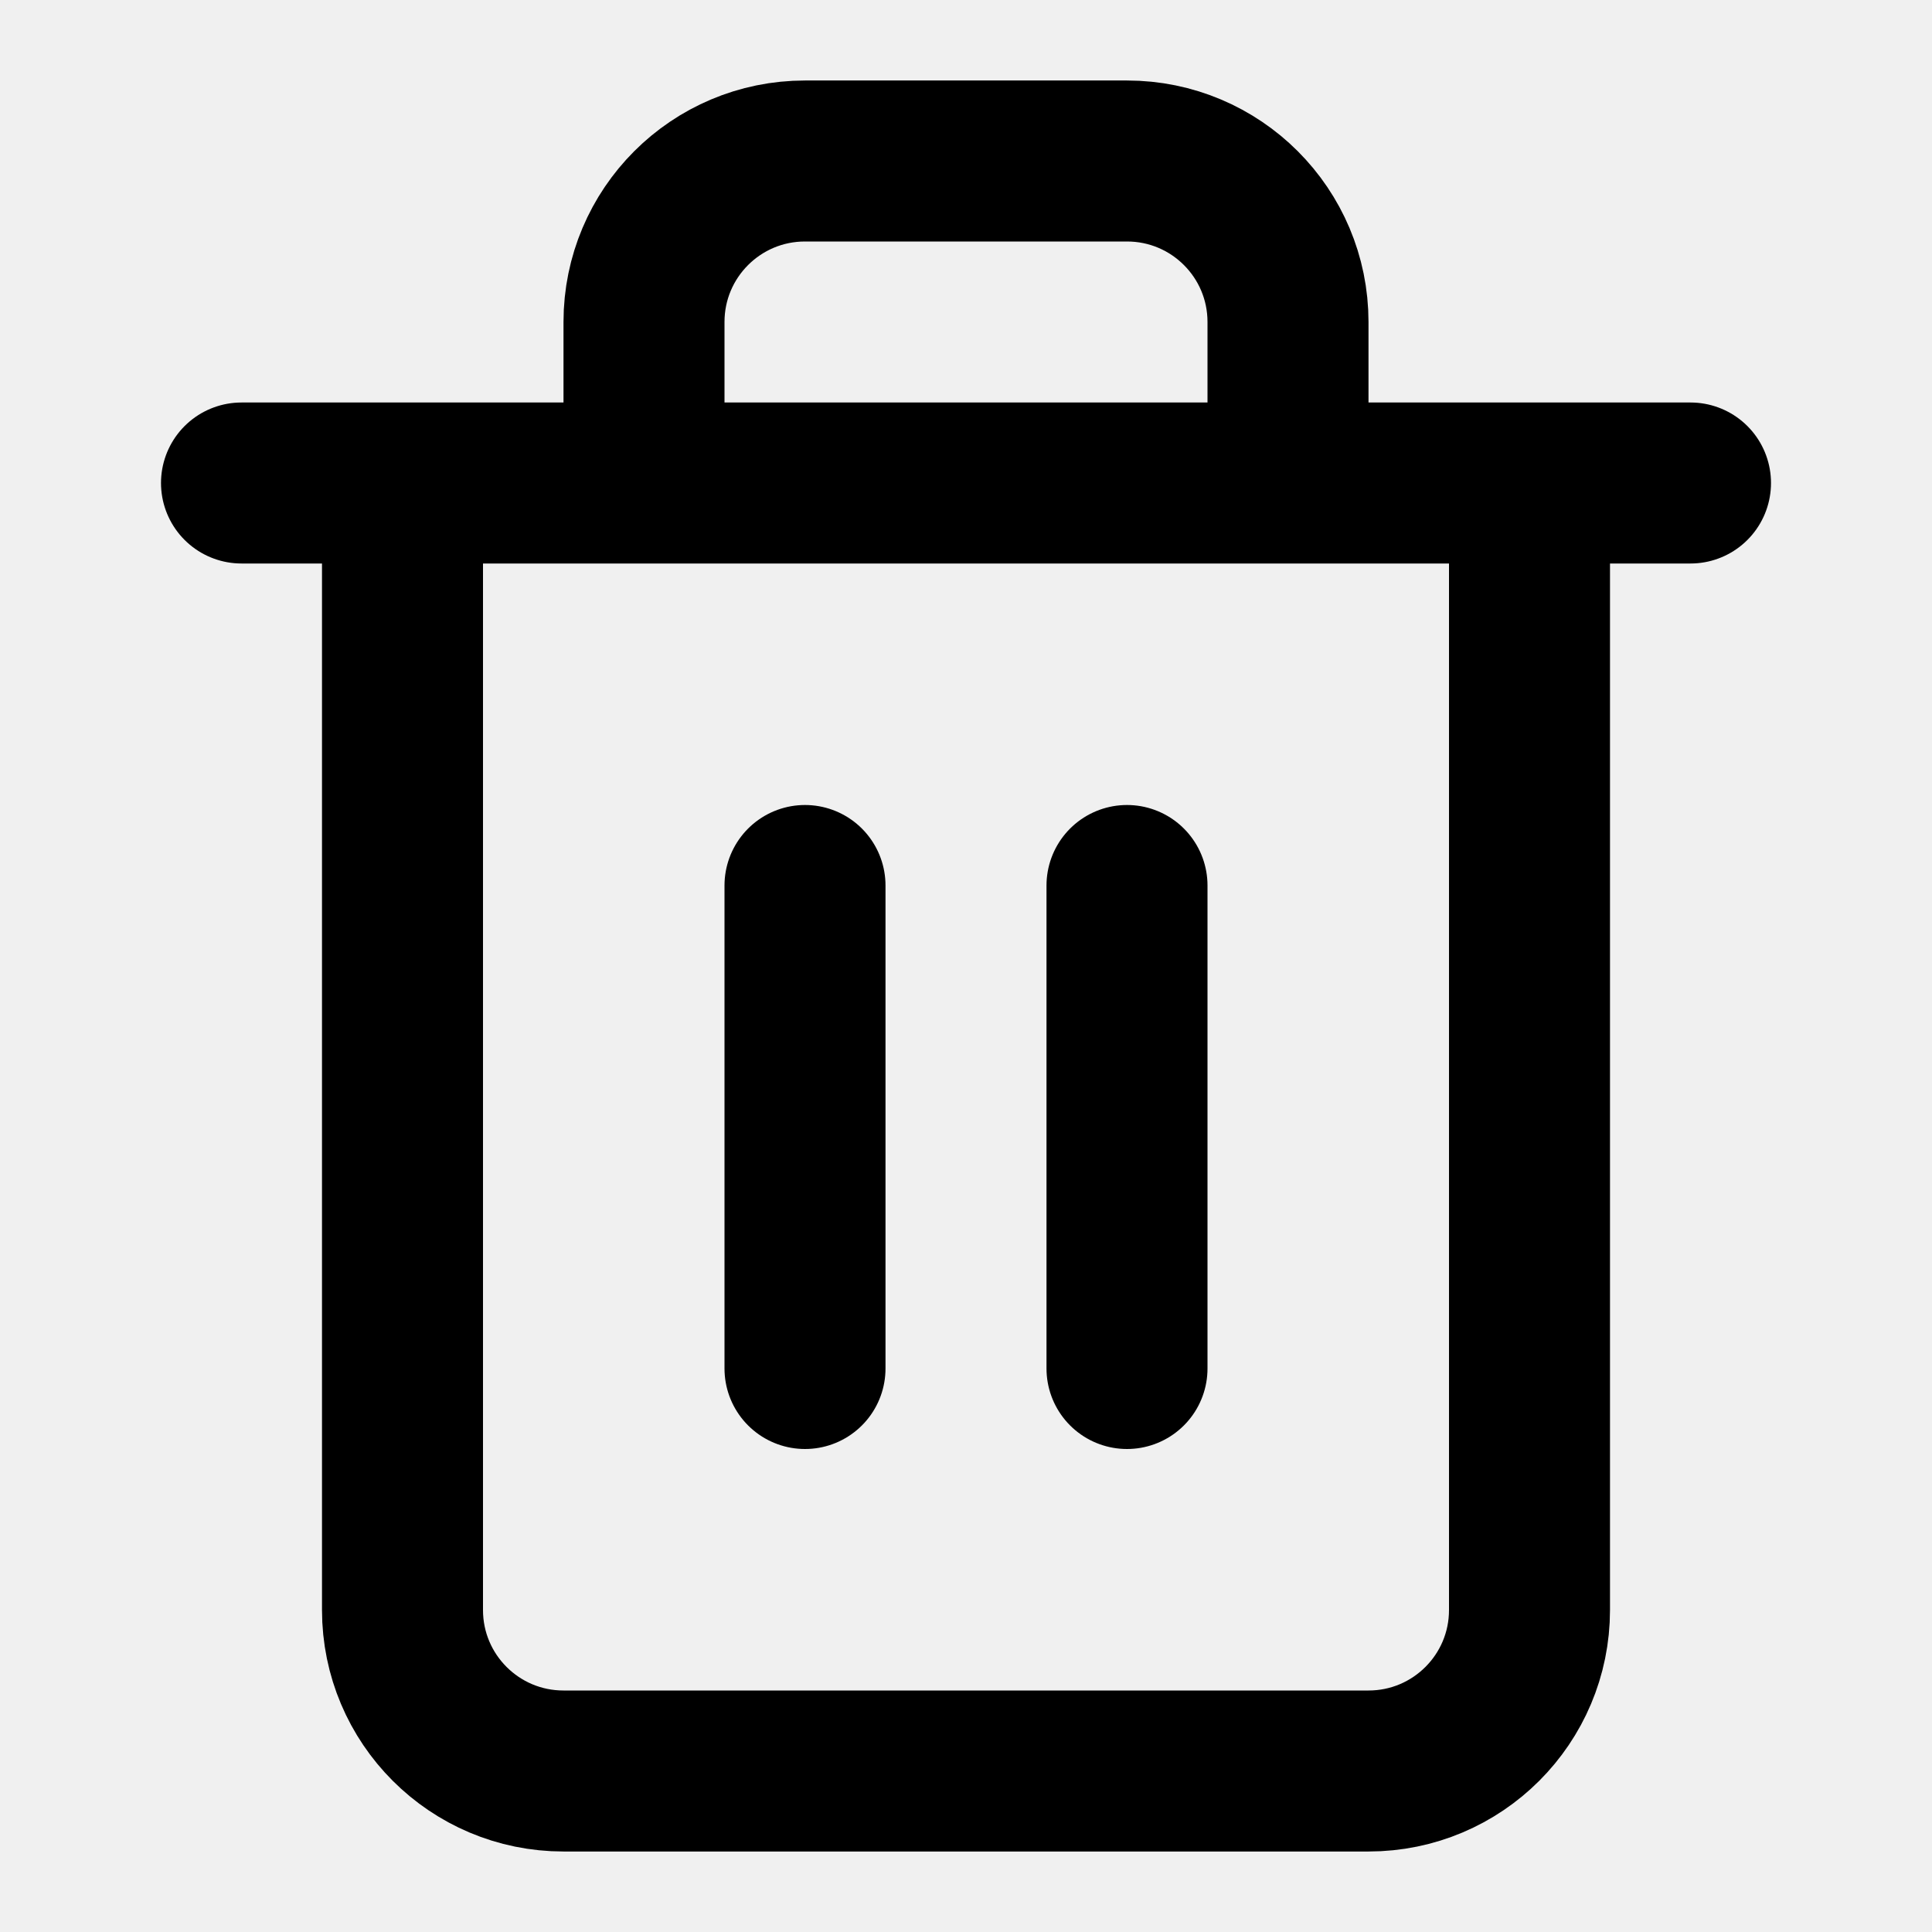
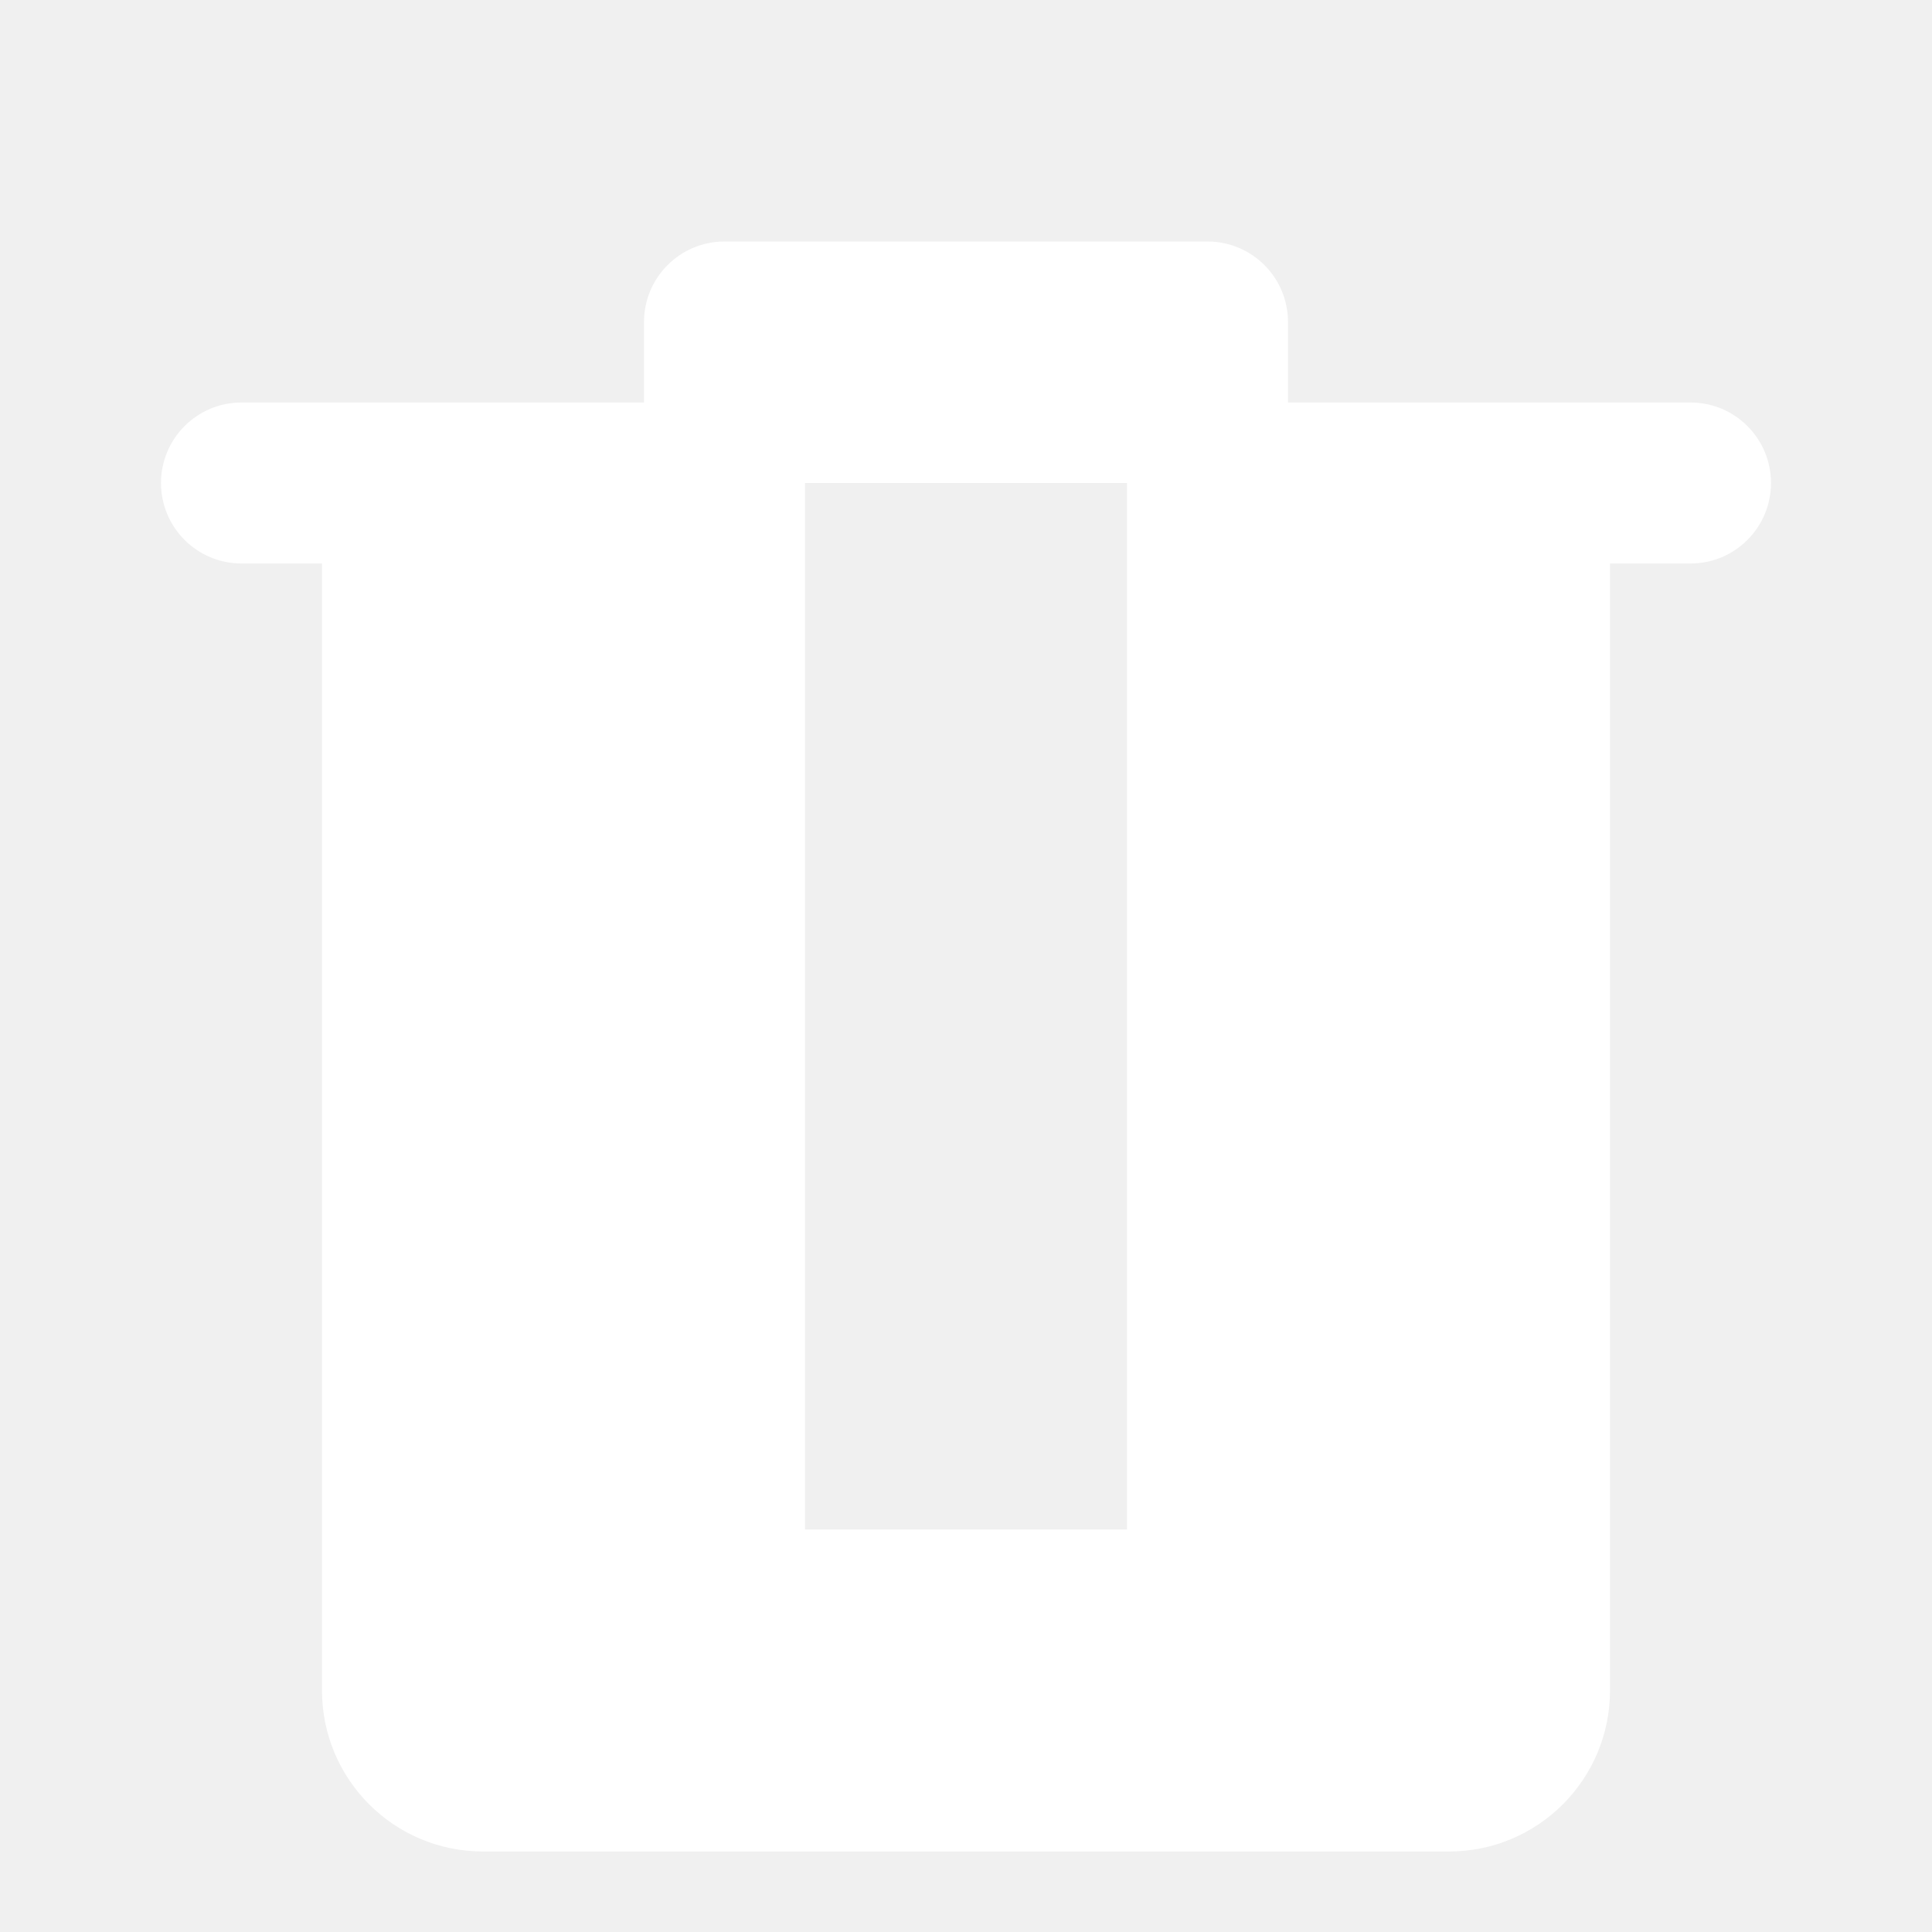
- <svg xmlns="http://www.w3.org/2000/svg" width="800px" height="800px" viewBox="0 0 24 24" fill="none">
-   <path d="M3 6H21M5 6V20C5 21.105 5.895 22 7 22H17C18.105 22 19 21.105 19 20V6M8 6V4C8 2.895 8.895 2 10 2H14C15.105 2 16 2.895 16 4V6" stroke="#000000" stroke-width="2" stroke-linecap="round" stroke-linejoin="round" />
-   <path d="M14 11V17" stroke="#000000" stroke-width="2" stroke-linecap="round" stroke-linejoin="round" />
-   <path d="M10 11V17" stroke="#000000" stroke-width="2" stroke-linecap="round" stroke-linejoin="round" />
+ <svg xmlns="http://www.w3.org/2000/svg" viewBox="0 0 24 24" fill="white">
+   <path d="M9 3h6a1 1 0 0 1 1 1v1h5a1 1 0 1 1 0 2h-1v14a2 2 0 0 1-2 2H6a2 2 0 0 1-2-2V7H3a1 1 0 1 1 0-2h5V4a1 1 0 0 1 1-1zm1 3v13h4V6h-4z" />
</svg>
